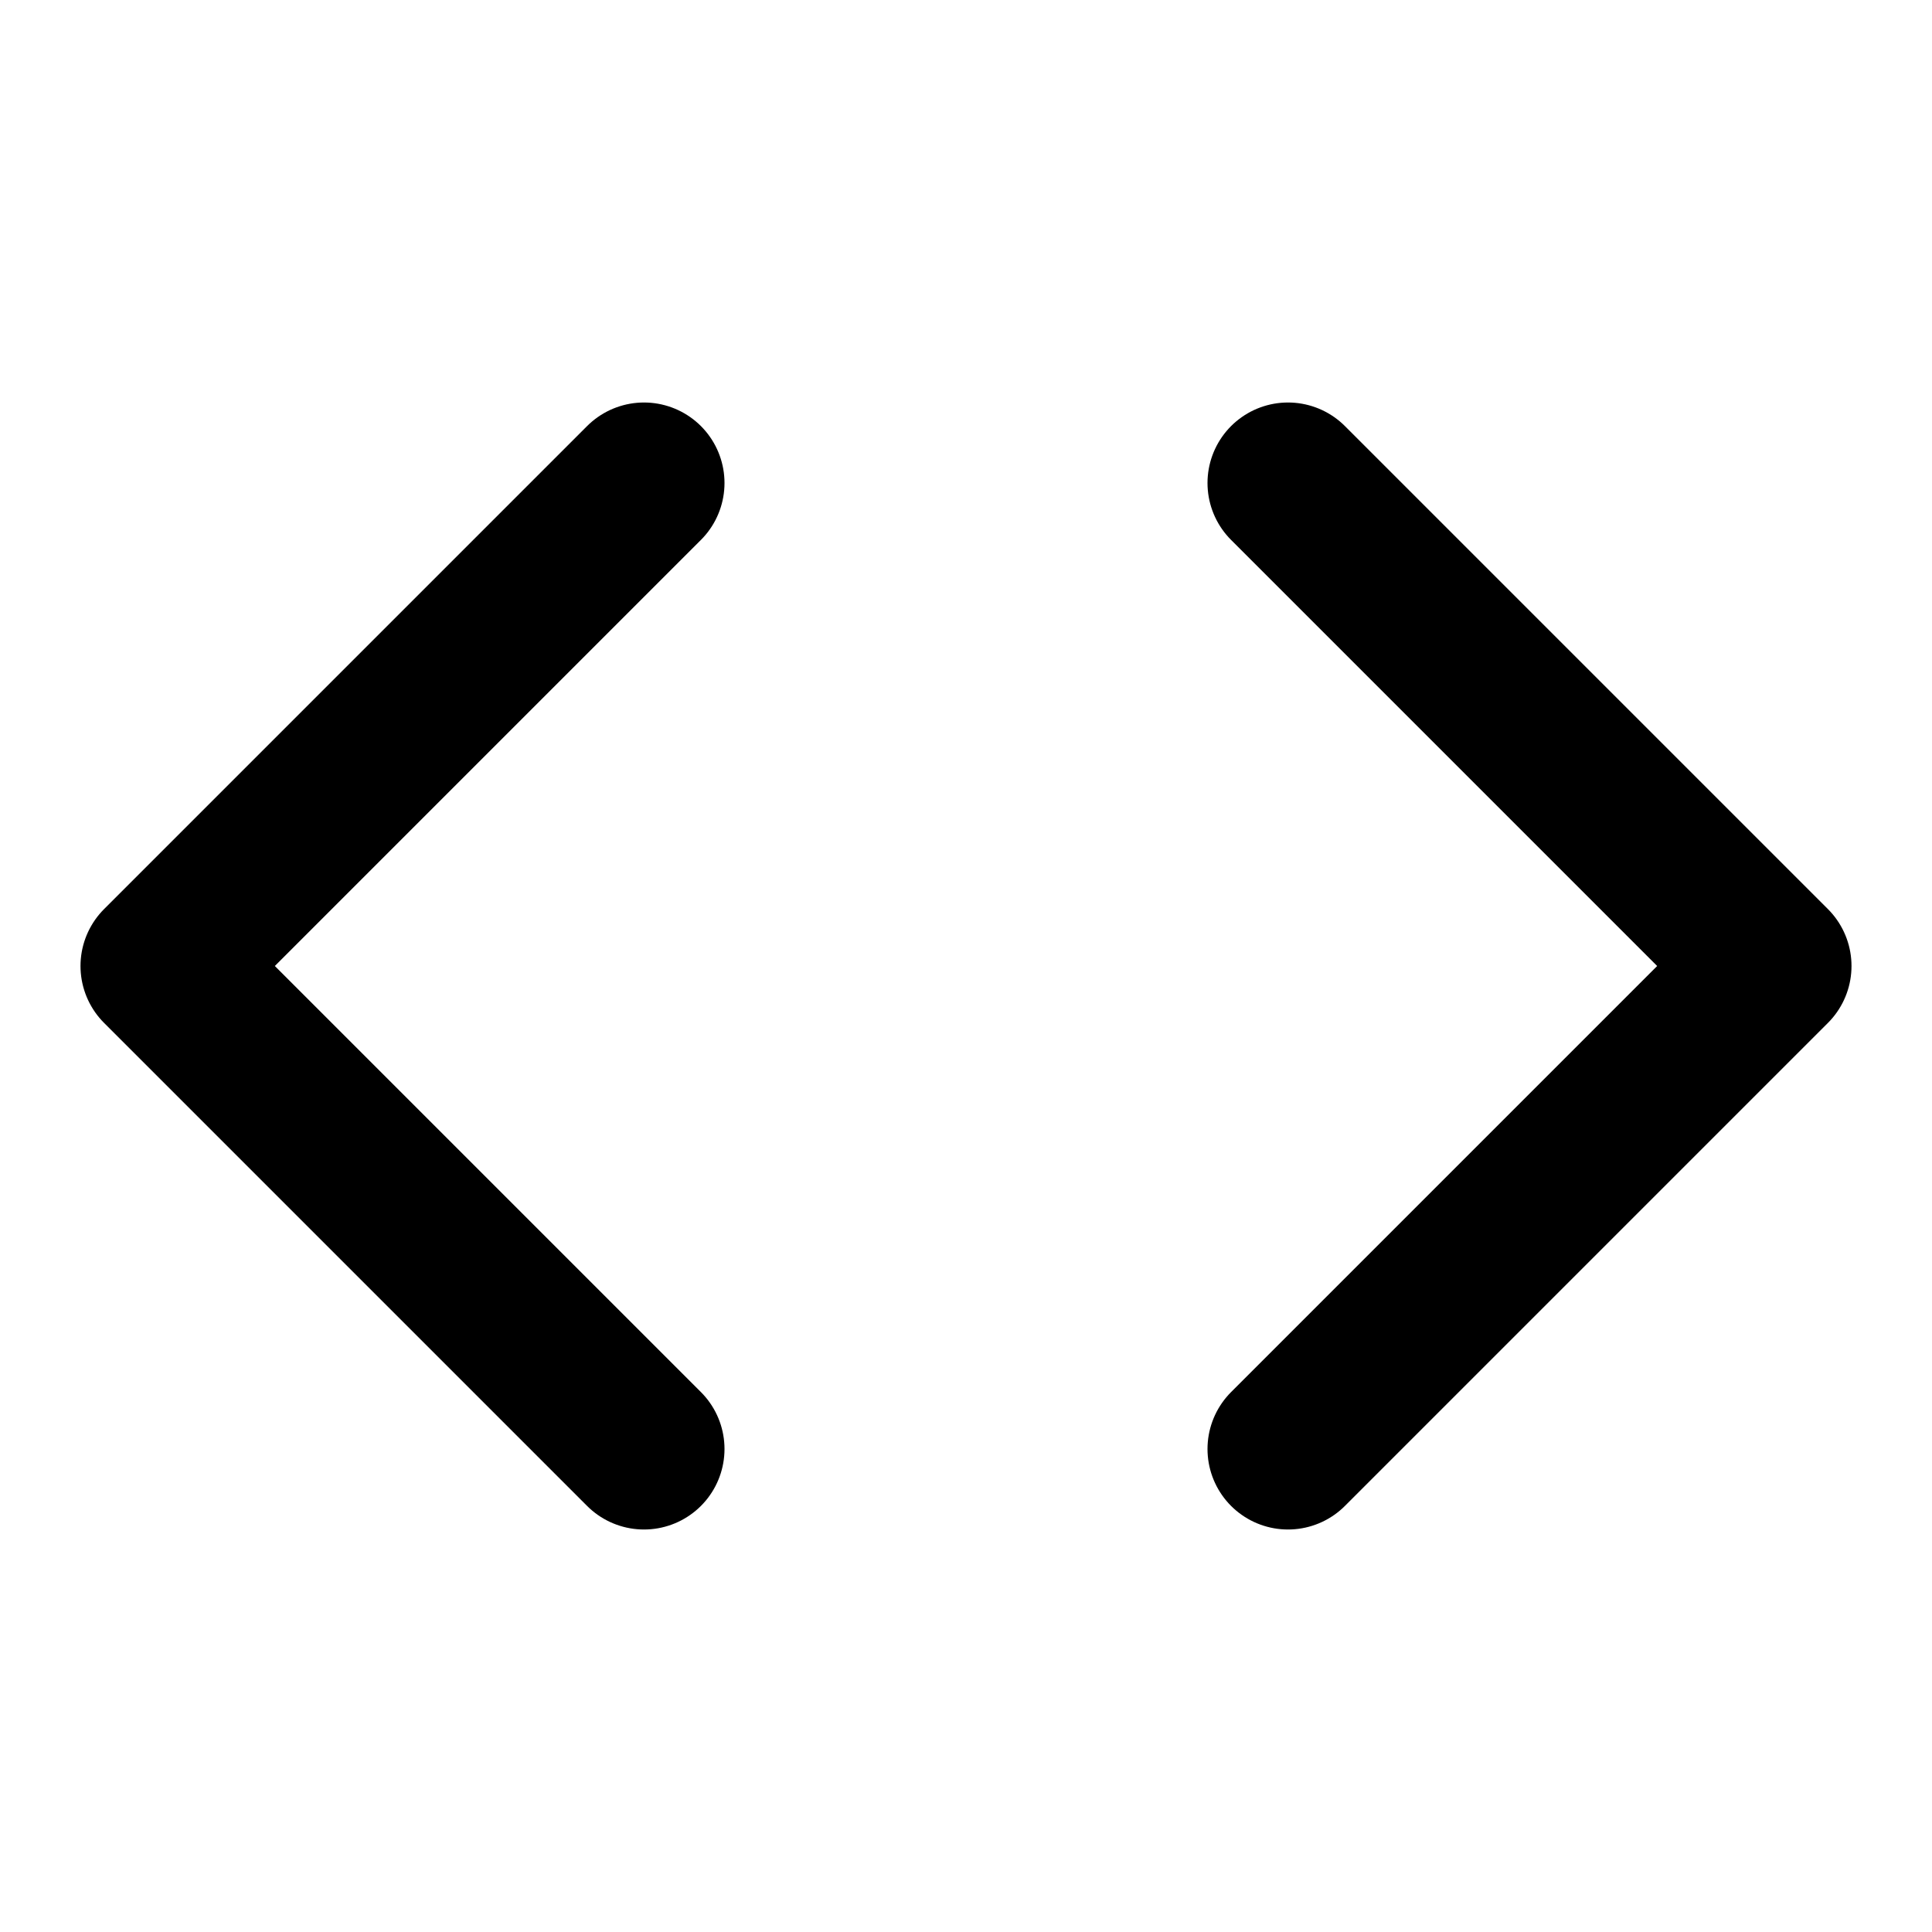
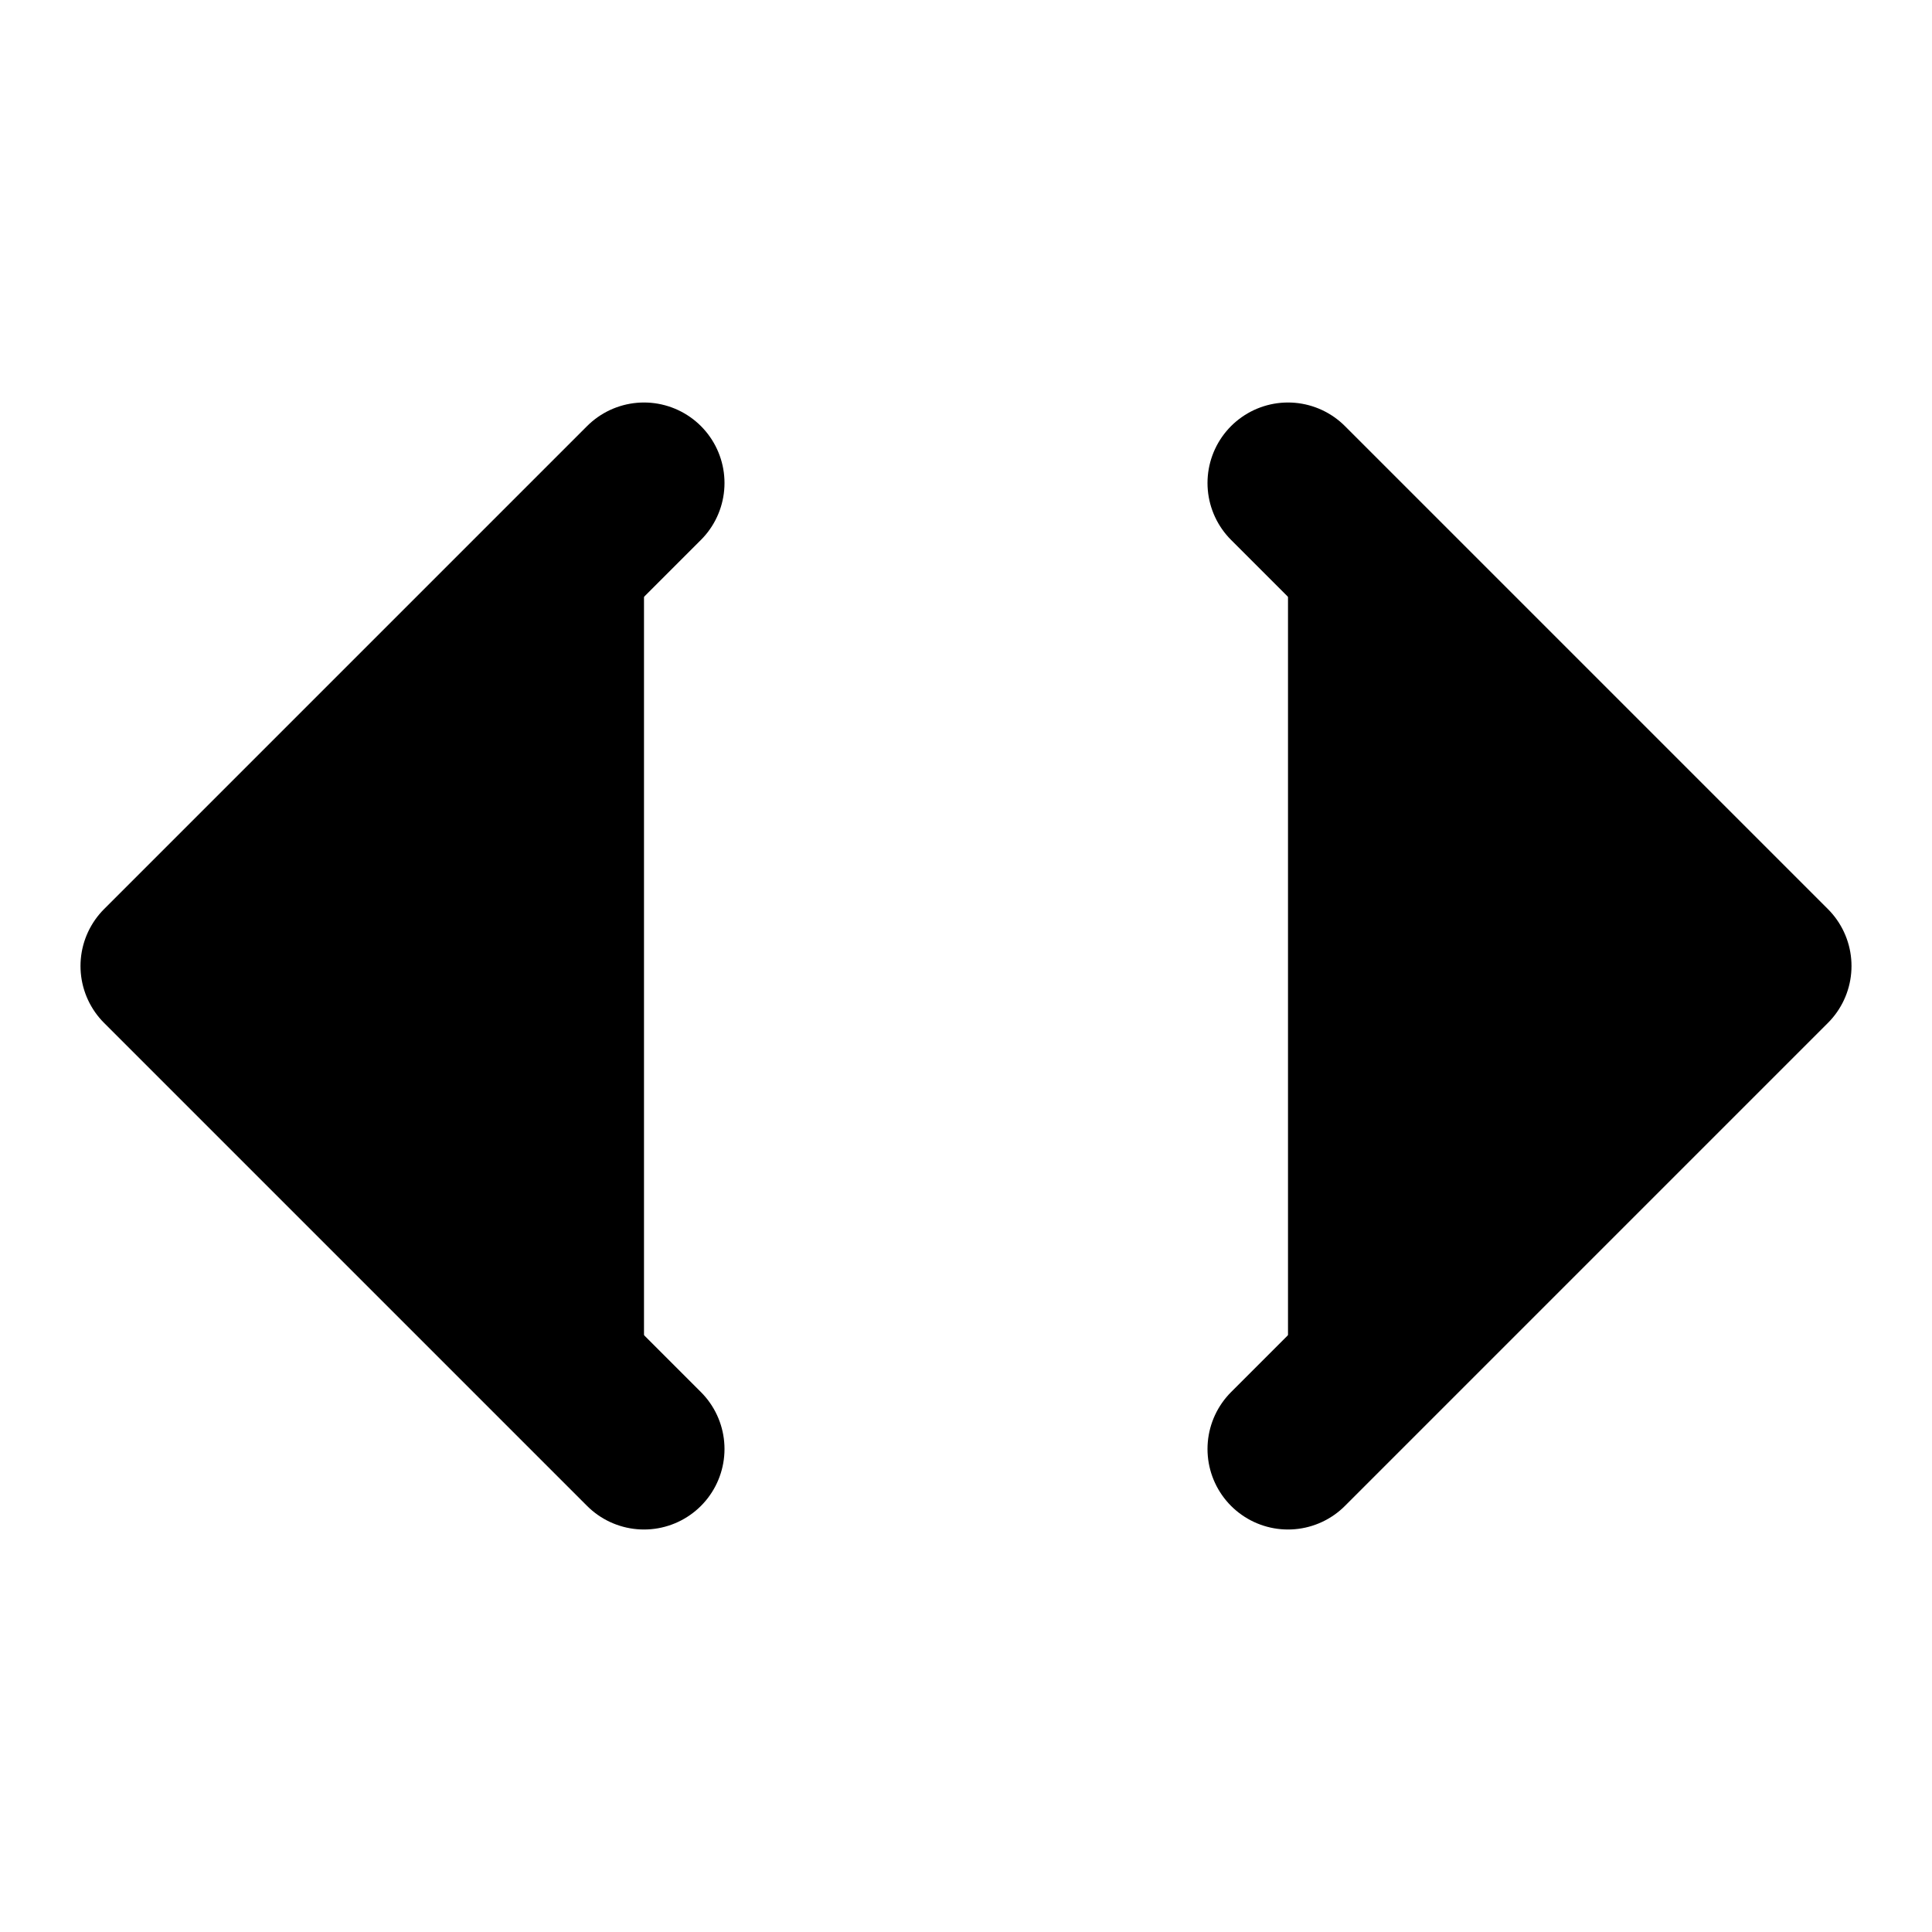
- <svg xmlns="http://www.w3.org/2000/svg" width="24" height="24" viewBox="0 0 24 24" fill="none" stroke="currentColor" stroke-width="2" stroke-linecap="round" stroke-linejoin="round" class="lucide lucide-code-icon lucide-code">
+ <svg xmlns="http://www.w3.org/2000/svg" width="24" height="24" viewBox="0 0 24 24" fill="fff" stroke="currentColor" stroke-width="2" stroke-linecap="round" stroke-linejoin="round" class="lucide lucide-code-icon lucide-code">
  <path d="m16 18 6-6-6-6" />
  <path d="m8 6-6 6 6 6" />
</svg>
